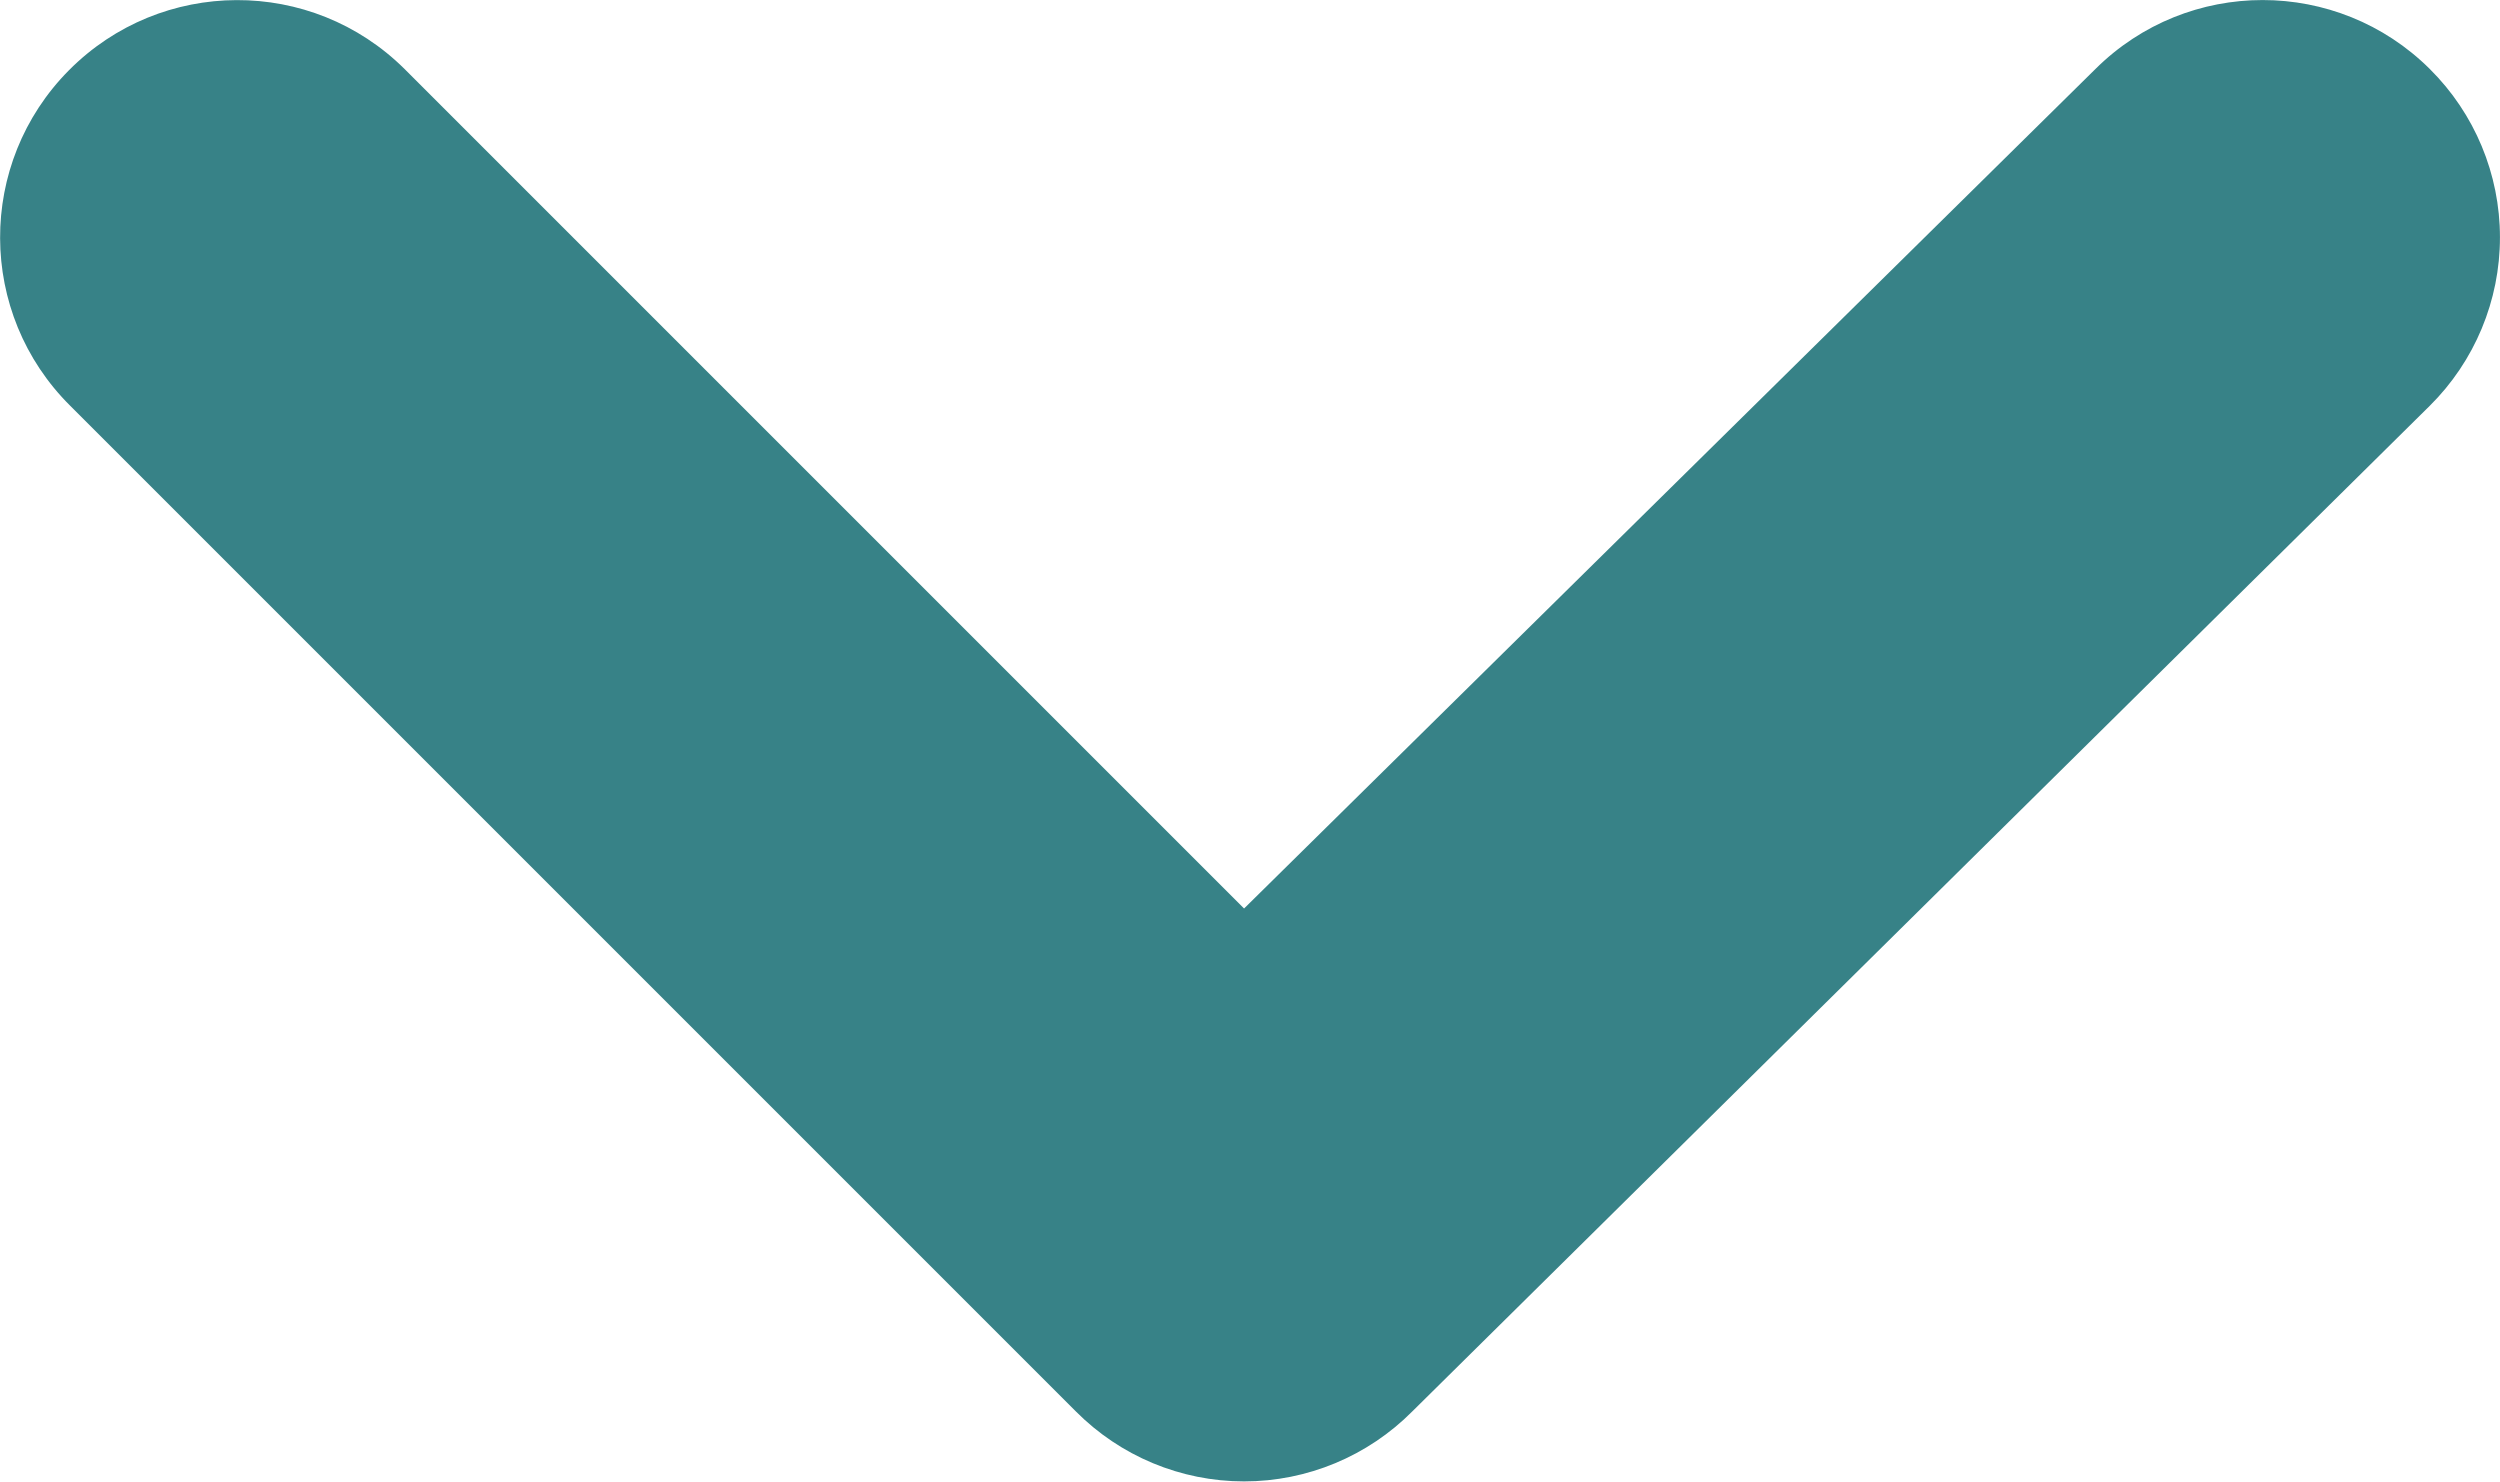
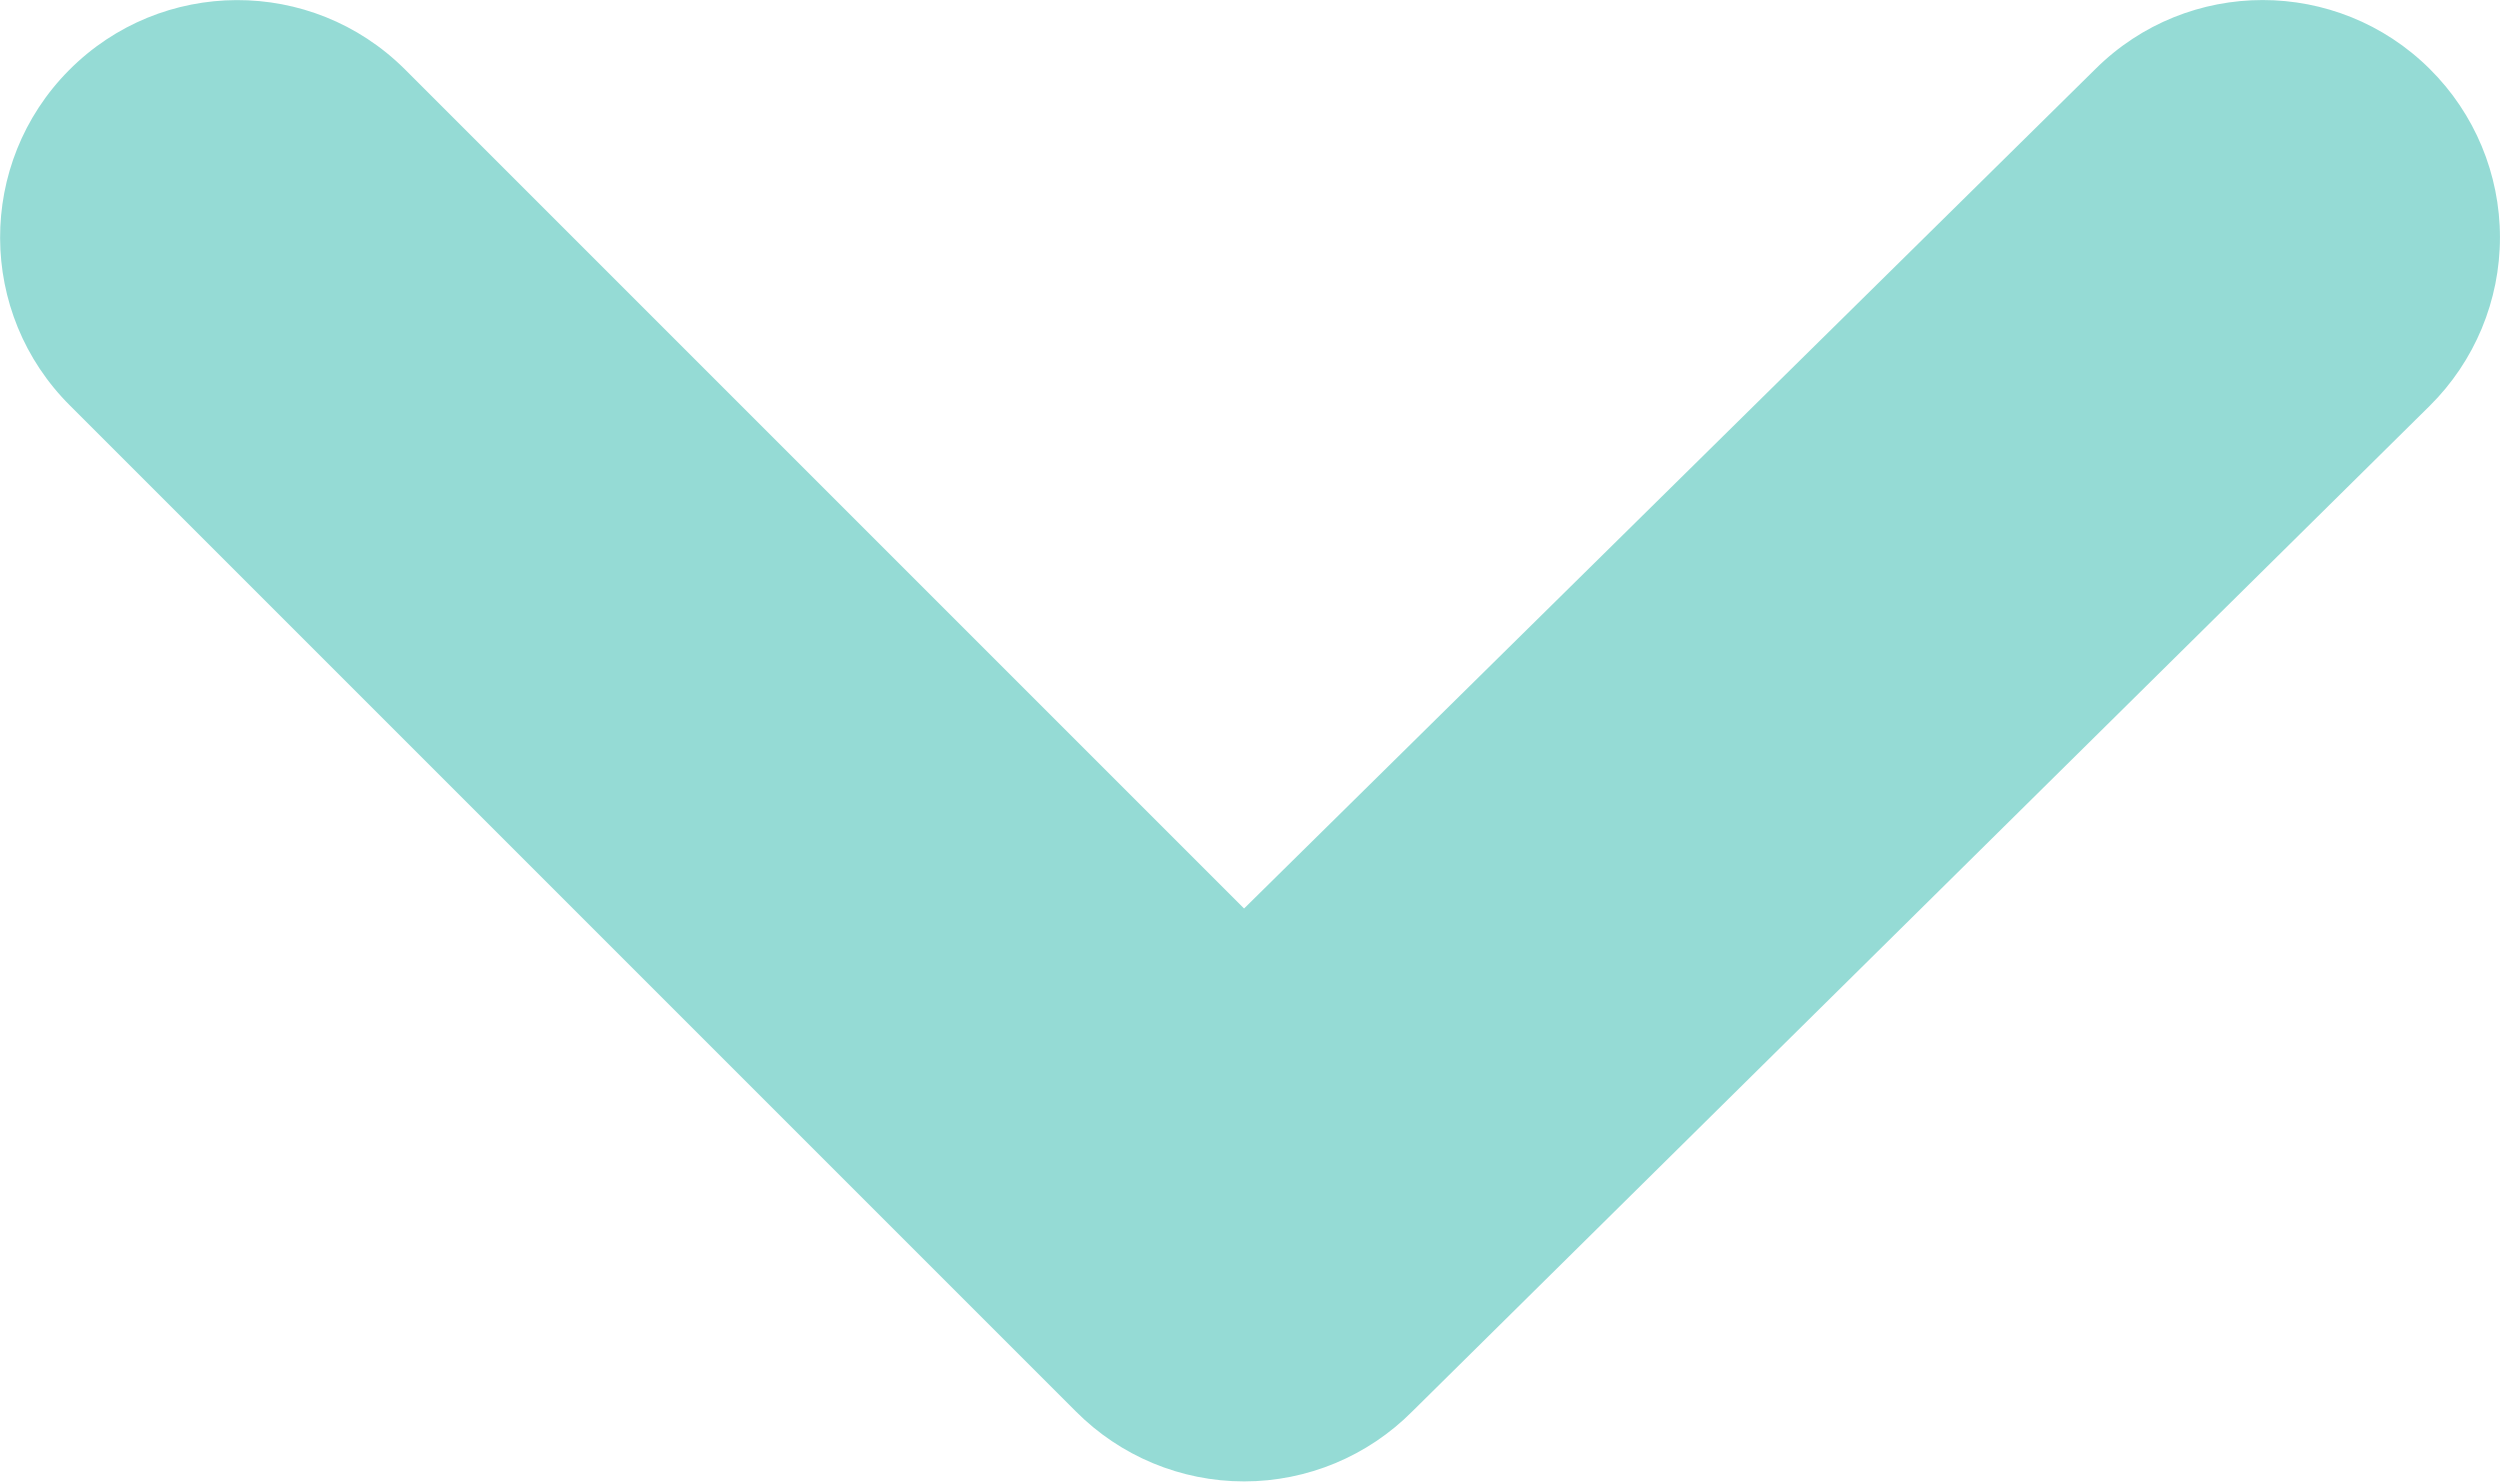
<svg xmlns="http://www.w3.org/2000/svg" width="10.542" height="6.247" viewBox="0 0 10.542 6.247">
-   <path id="angle-down-9" d="M17,9.17a1,1,0,0,0-1.41,0L12,12.71,8.46,9.17a1,1,0,1,0-1.41,1.42l4.24,4.24a1,1,0,0,0,1.42,0L17,10.59a1,1,0,0,0,0-1.42Z" transform="translate(-6.754 -8.879)" fill="#378287" />
+   <path id="angle-down-9" d="M17,9.17a1,1,0,0,0-1.41,0L12,12.71,8.46,9.17a1,1,0,1,0-1.41,1.42l4.24,4.24a1,1,0,0,0,1.42,0L17,10.59a1,1,0,0,0,0-1.42Z" transform="translate(-6.754 -8.879)" fill="#95dbd5" />
</svg>
